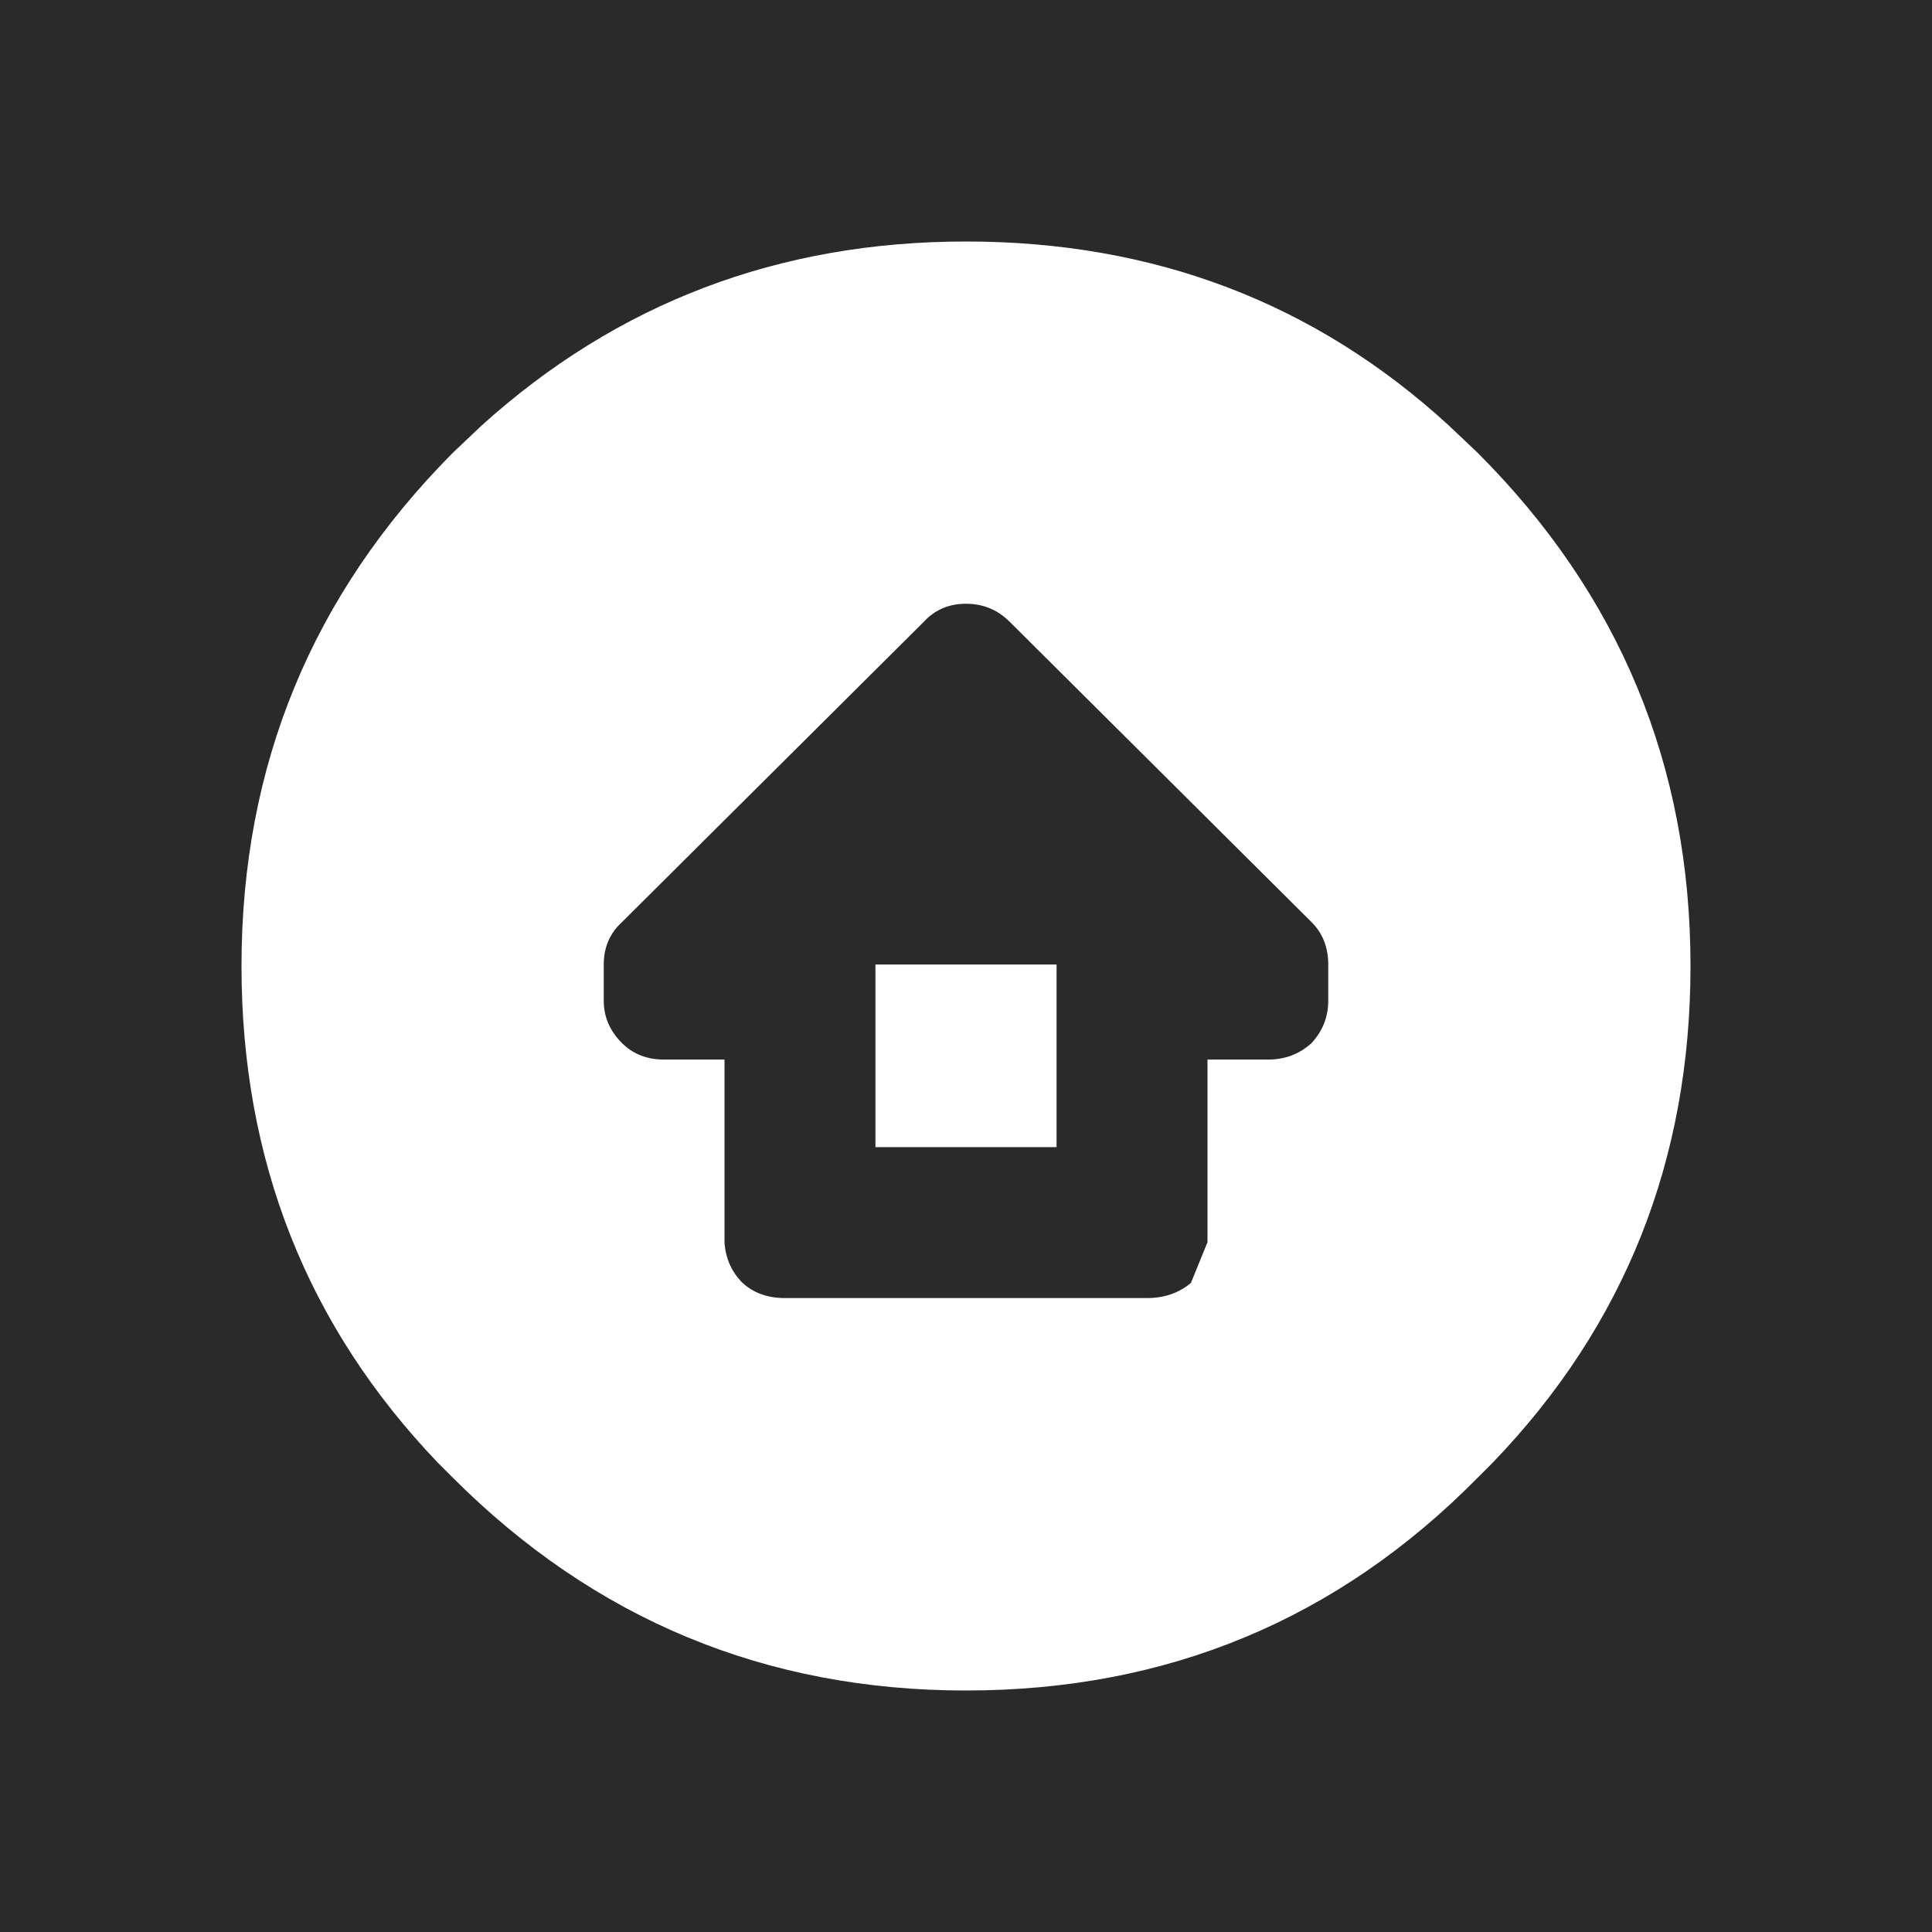
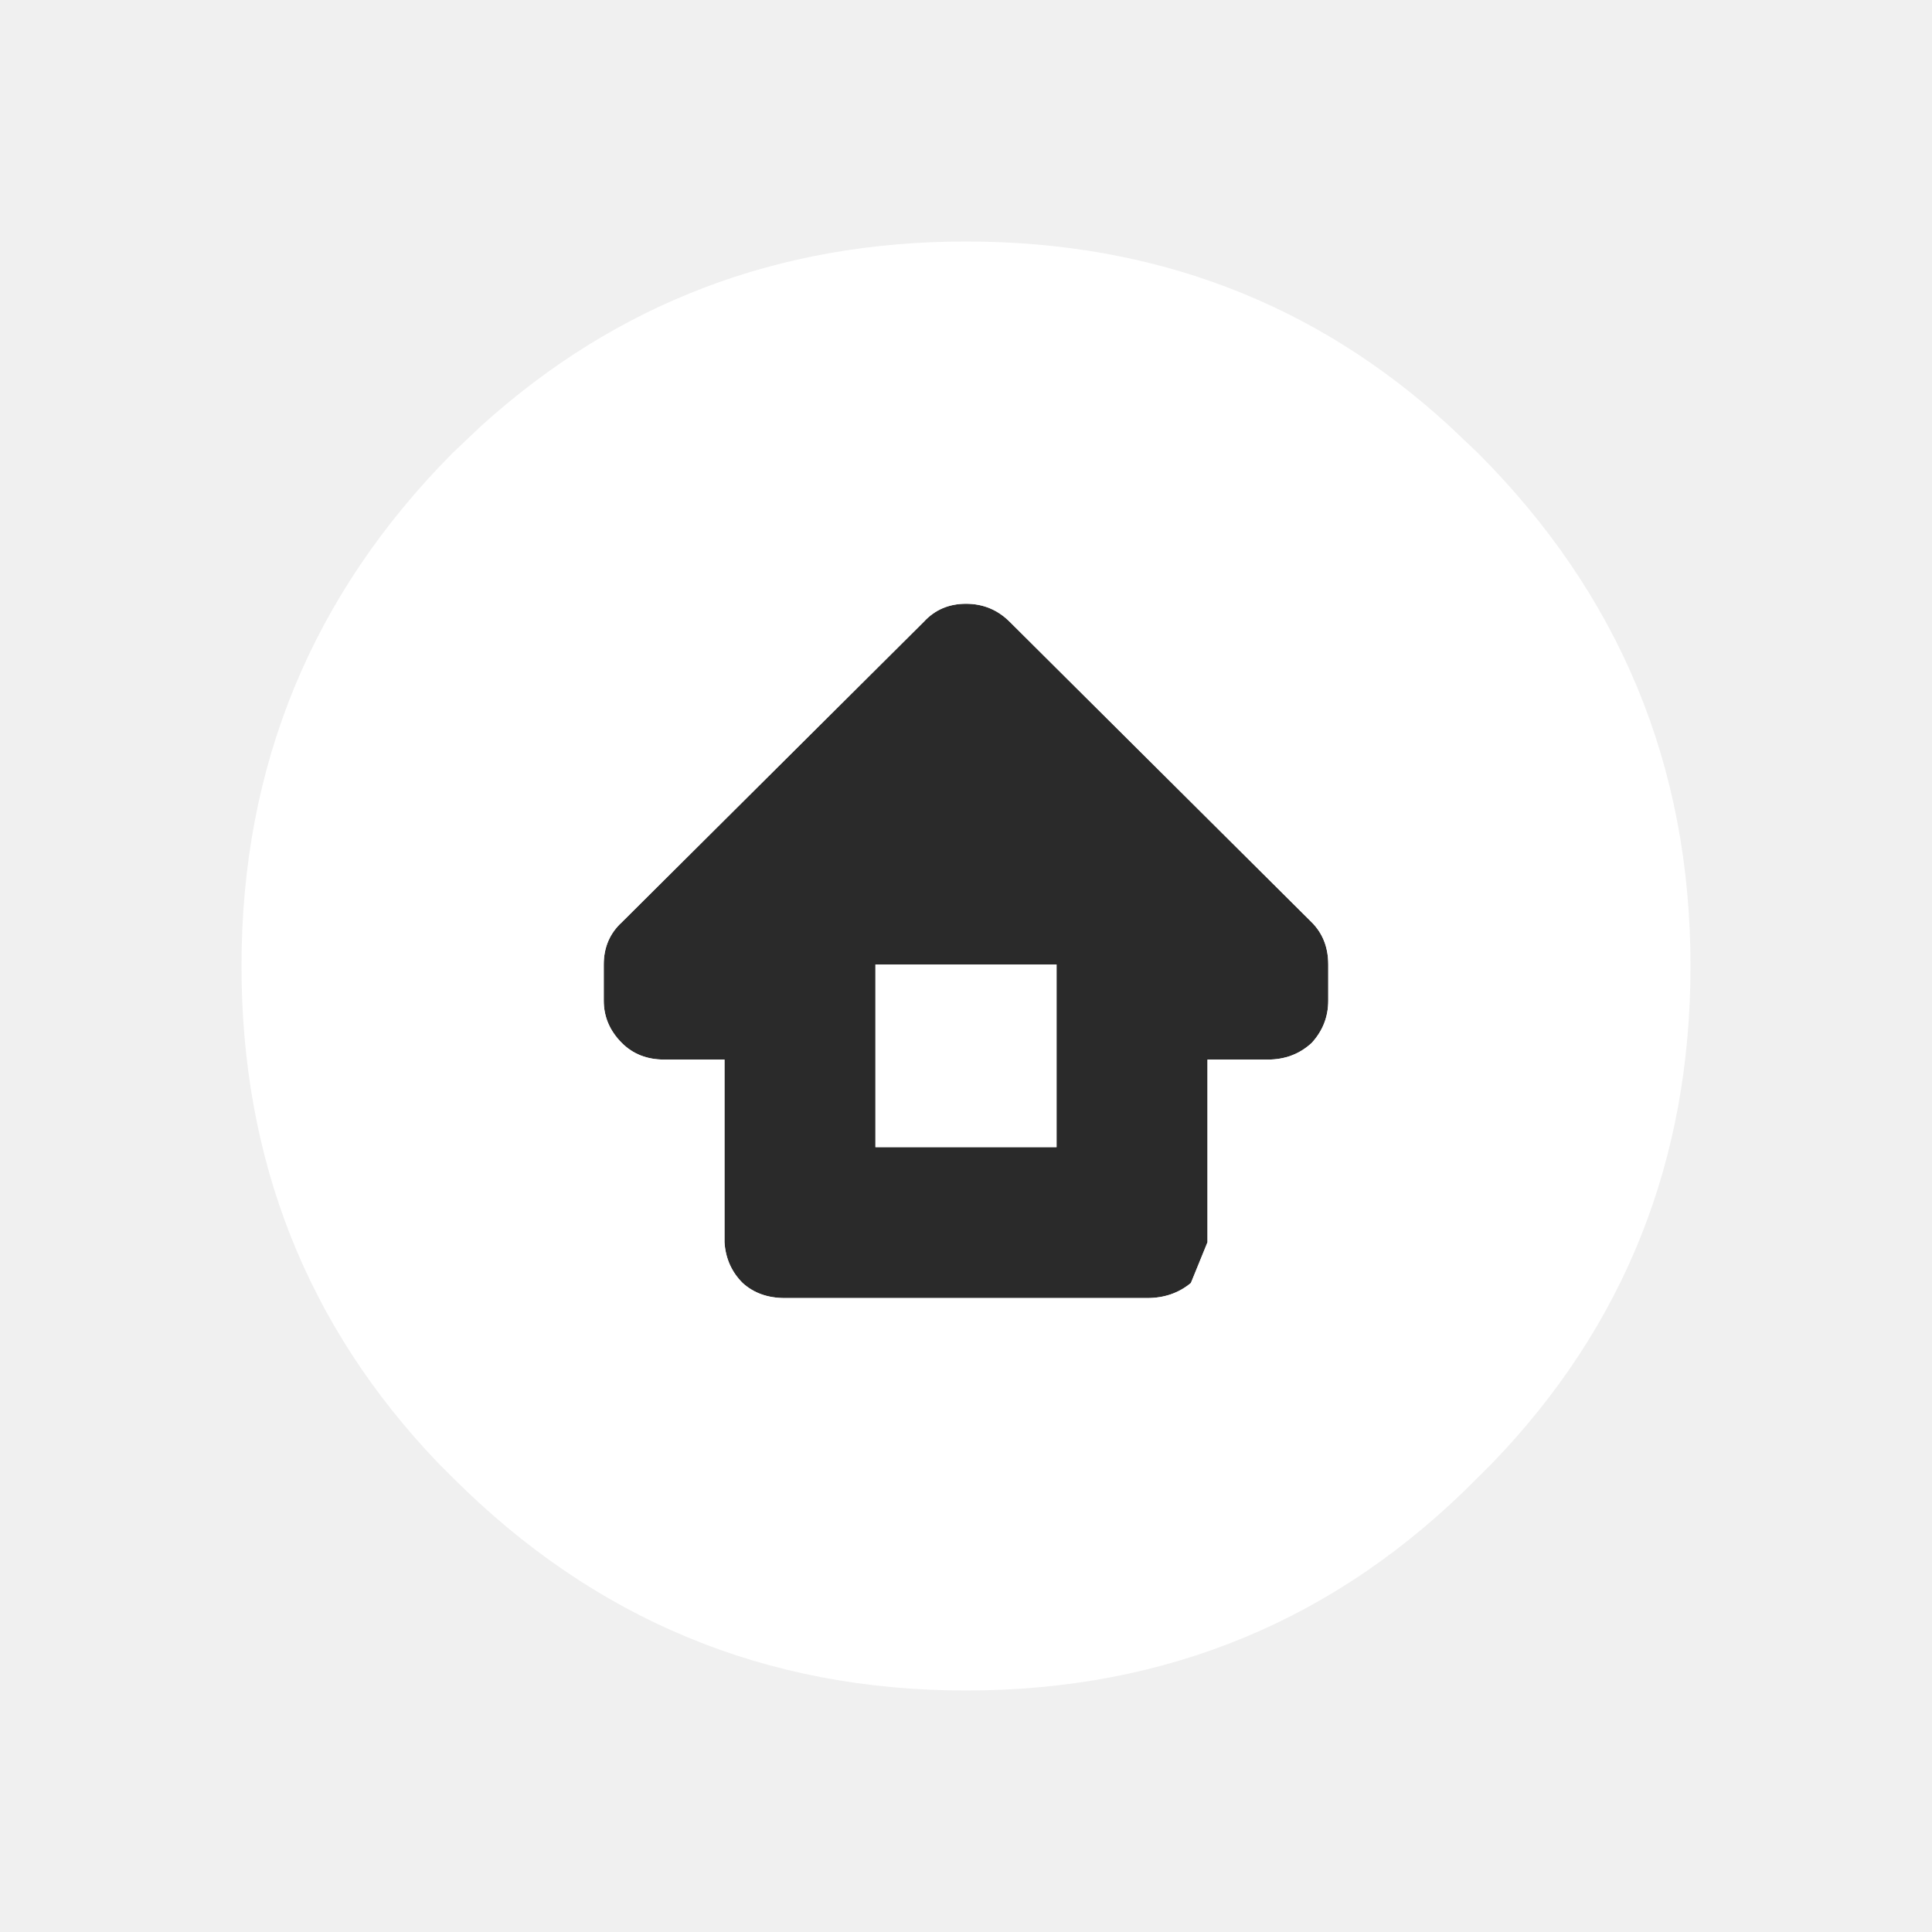
<svg xmlns="http://www.w3.org/2000/svg" width="64" height="64">
  <defs />
  <g>
-     <rect width="64" height="64" fill="#2A2A2A" />
+     <path stroke="none" fill="#2A2A2A" d="M20.6 30.55 Q20 31.1 20 31.95 L20 33.15 Q20 33.95 20.6 34.55 21.15 35.1 22 35.1 L24 35.1 24 41.05 24 41.15 Q24.05 41.95 24.6 42.5 25.15 43 26 43 L38 43 Q38.85 43 39.45 42.5 L40 41.15 40 41.05 40 35.1 42 35.1 Q42.85 35.1 43.45 34.55 44 33.95 44 33.15 L44 31.95 Q44 31.1 43.45 30.55 L33.45 20.6 Q32.85 20 32 20 31.15 20 30.6 20.6 L20.6 30.55 M29 38 L29 31.95 35 31.95 35 38 29 38" />
    <path stroke="none" fill="#FFFFFF" d="M56 32 Q56 41.65 49.45 48.45 L48.95 48.95 Q42 56 32 56 22.05 56 15 48.95 L14.5 48.45 Q8 41.65 8 32 8 22.05 15 15 L15.95 14.1 Q22.7 8 32 8 41.35 8 48 14.1 L48.95 15 Q56 22.05 56 32 M20.6 30.55 Q20 31.1 20 31.95 L20 33.15 Q20 33.95 20.6 34.55 21.15 35.1 22 35.1 L24 35.1 24 41.05 24 41.15 Q24.05 41.95 24.6 42.5 25.15 43 26 43 L38 43 Q38.85 43 39.45 42.5 L40 41.15 40 41.05 40 35.1 42 35.1 Q42.85 35.1 43.45 34.55 44 33.95 44 33.15 L44 31.95 Q44 31.1 43.45 30.55 L33.45 20.6 Q32.85 20 32 20 31.15 20 30.6 20.6 L20.6 30.55 M29 38 L29 31.95 35 31.95 35 38 29 38" />
  </g>
</svg>
